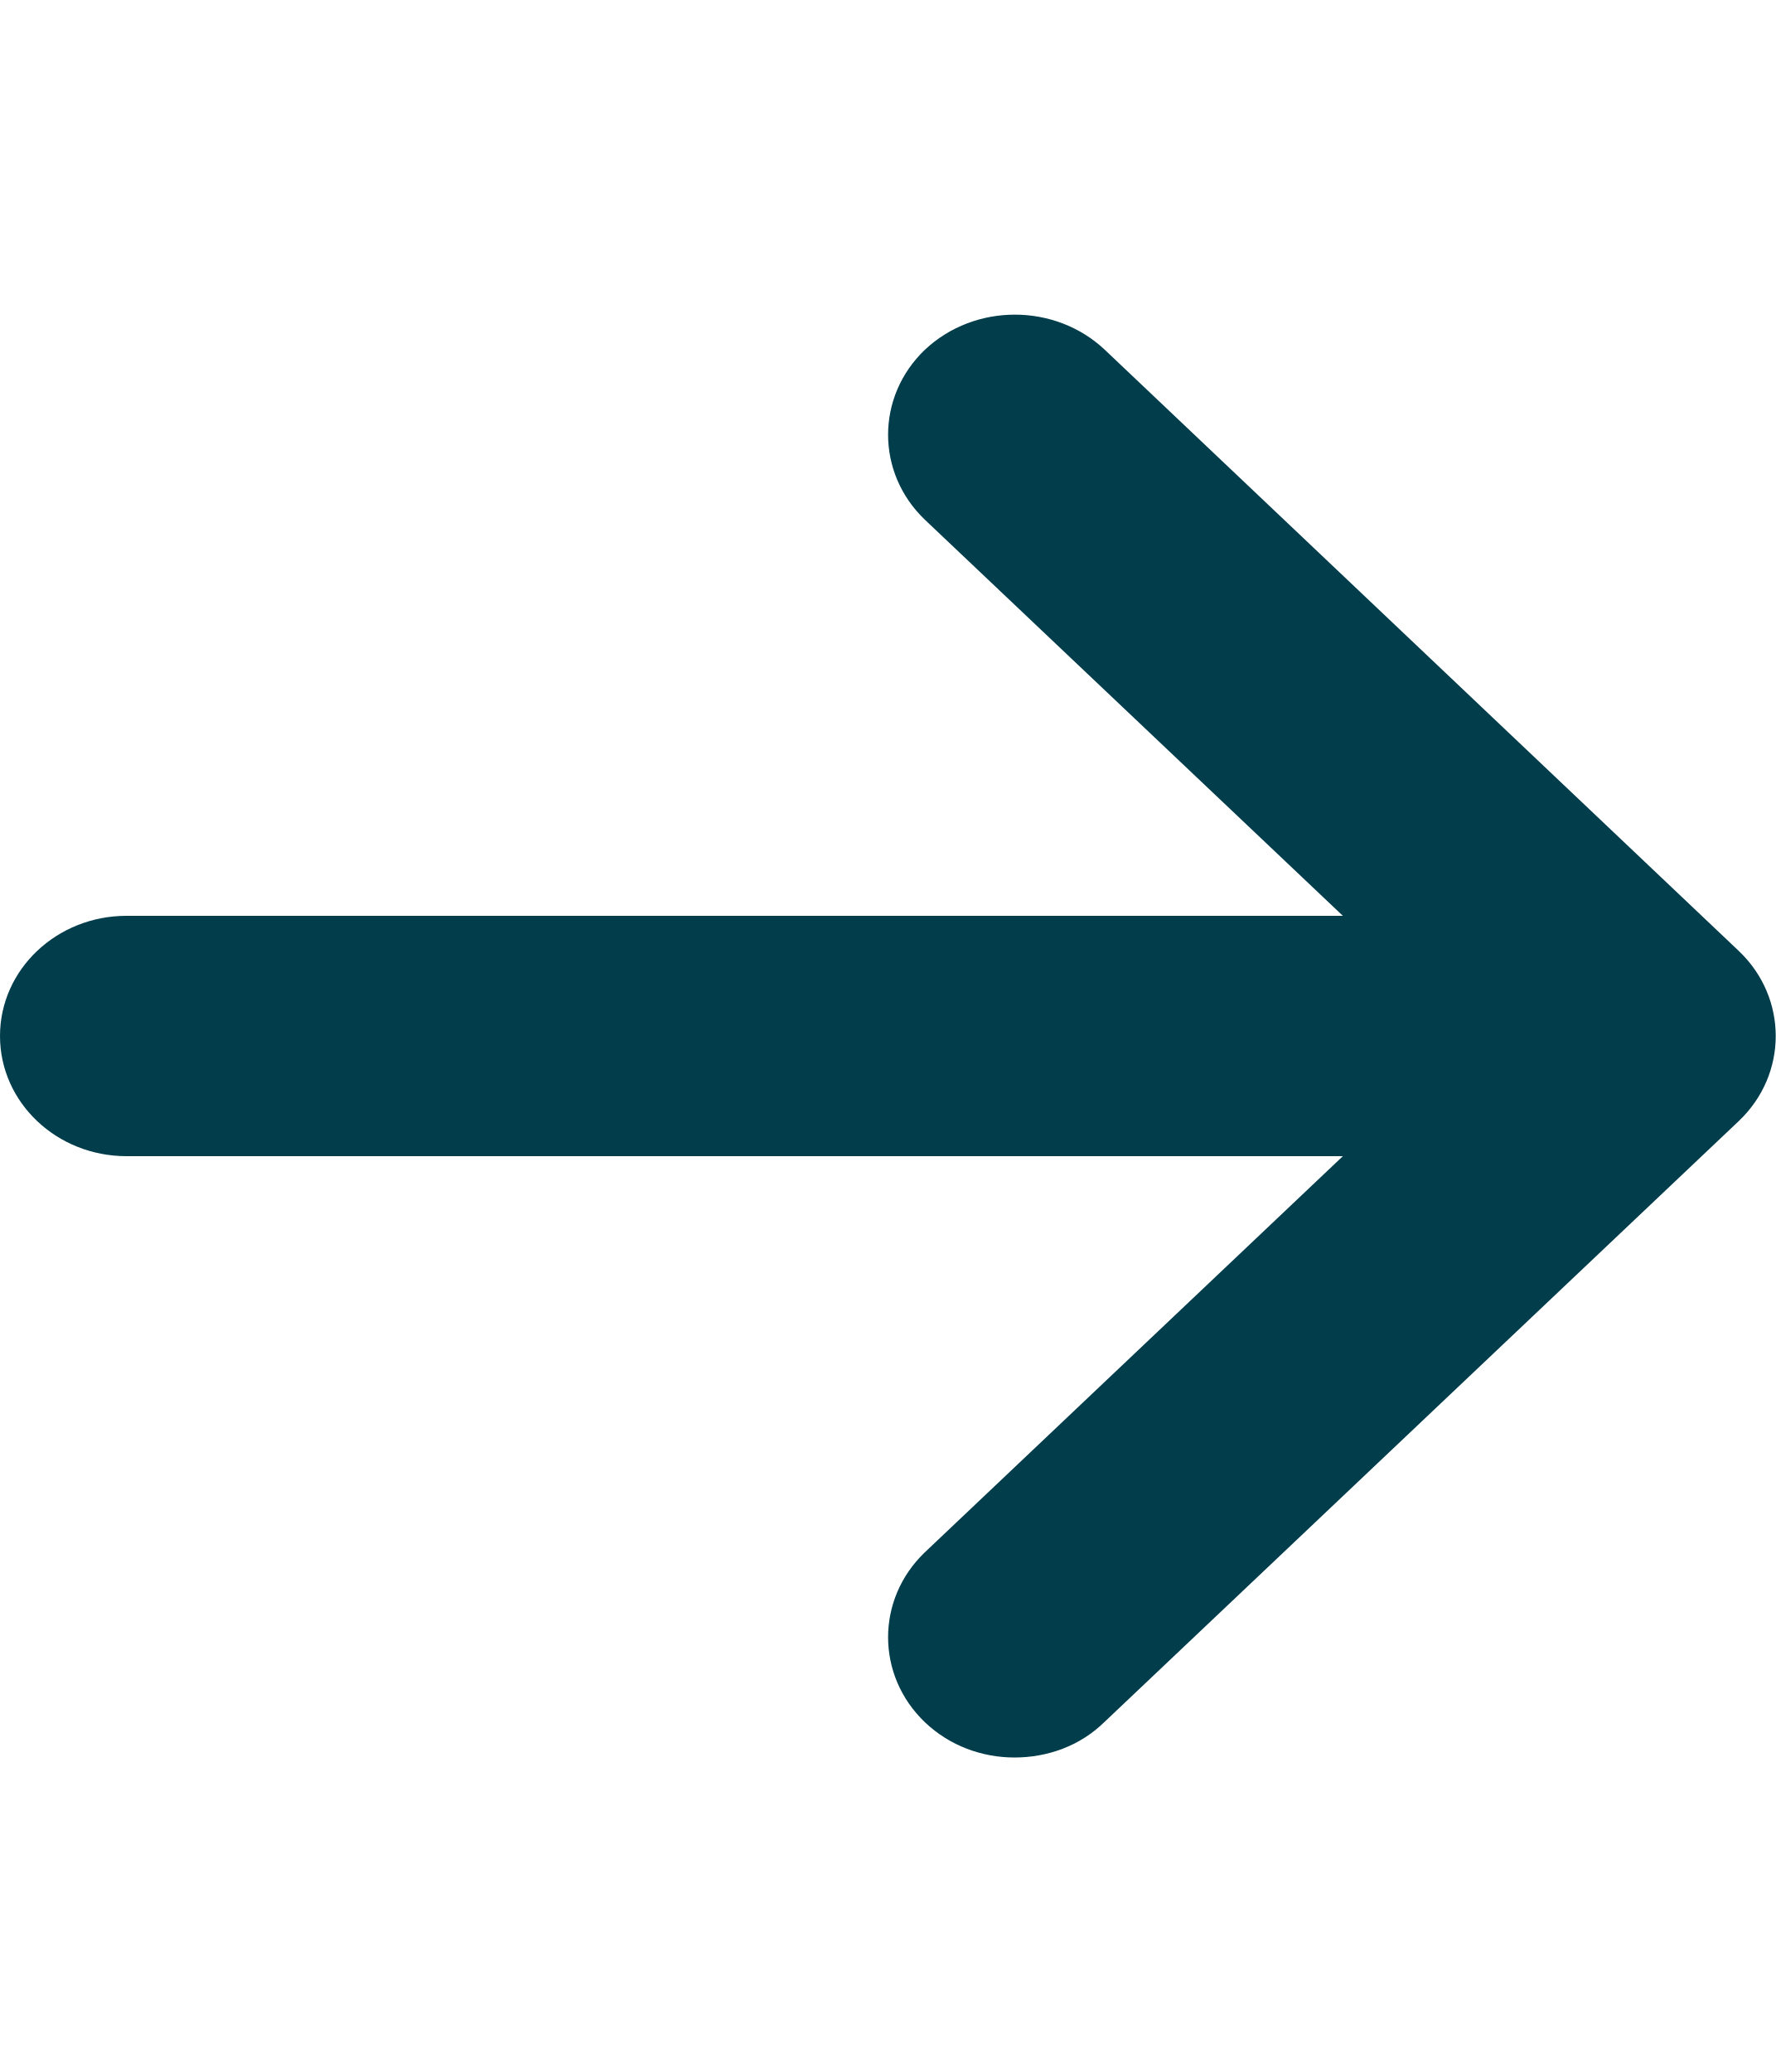
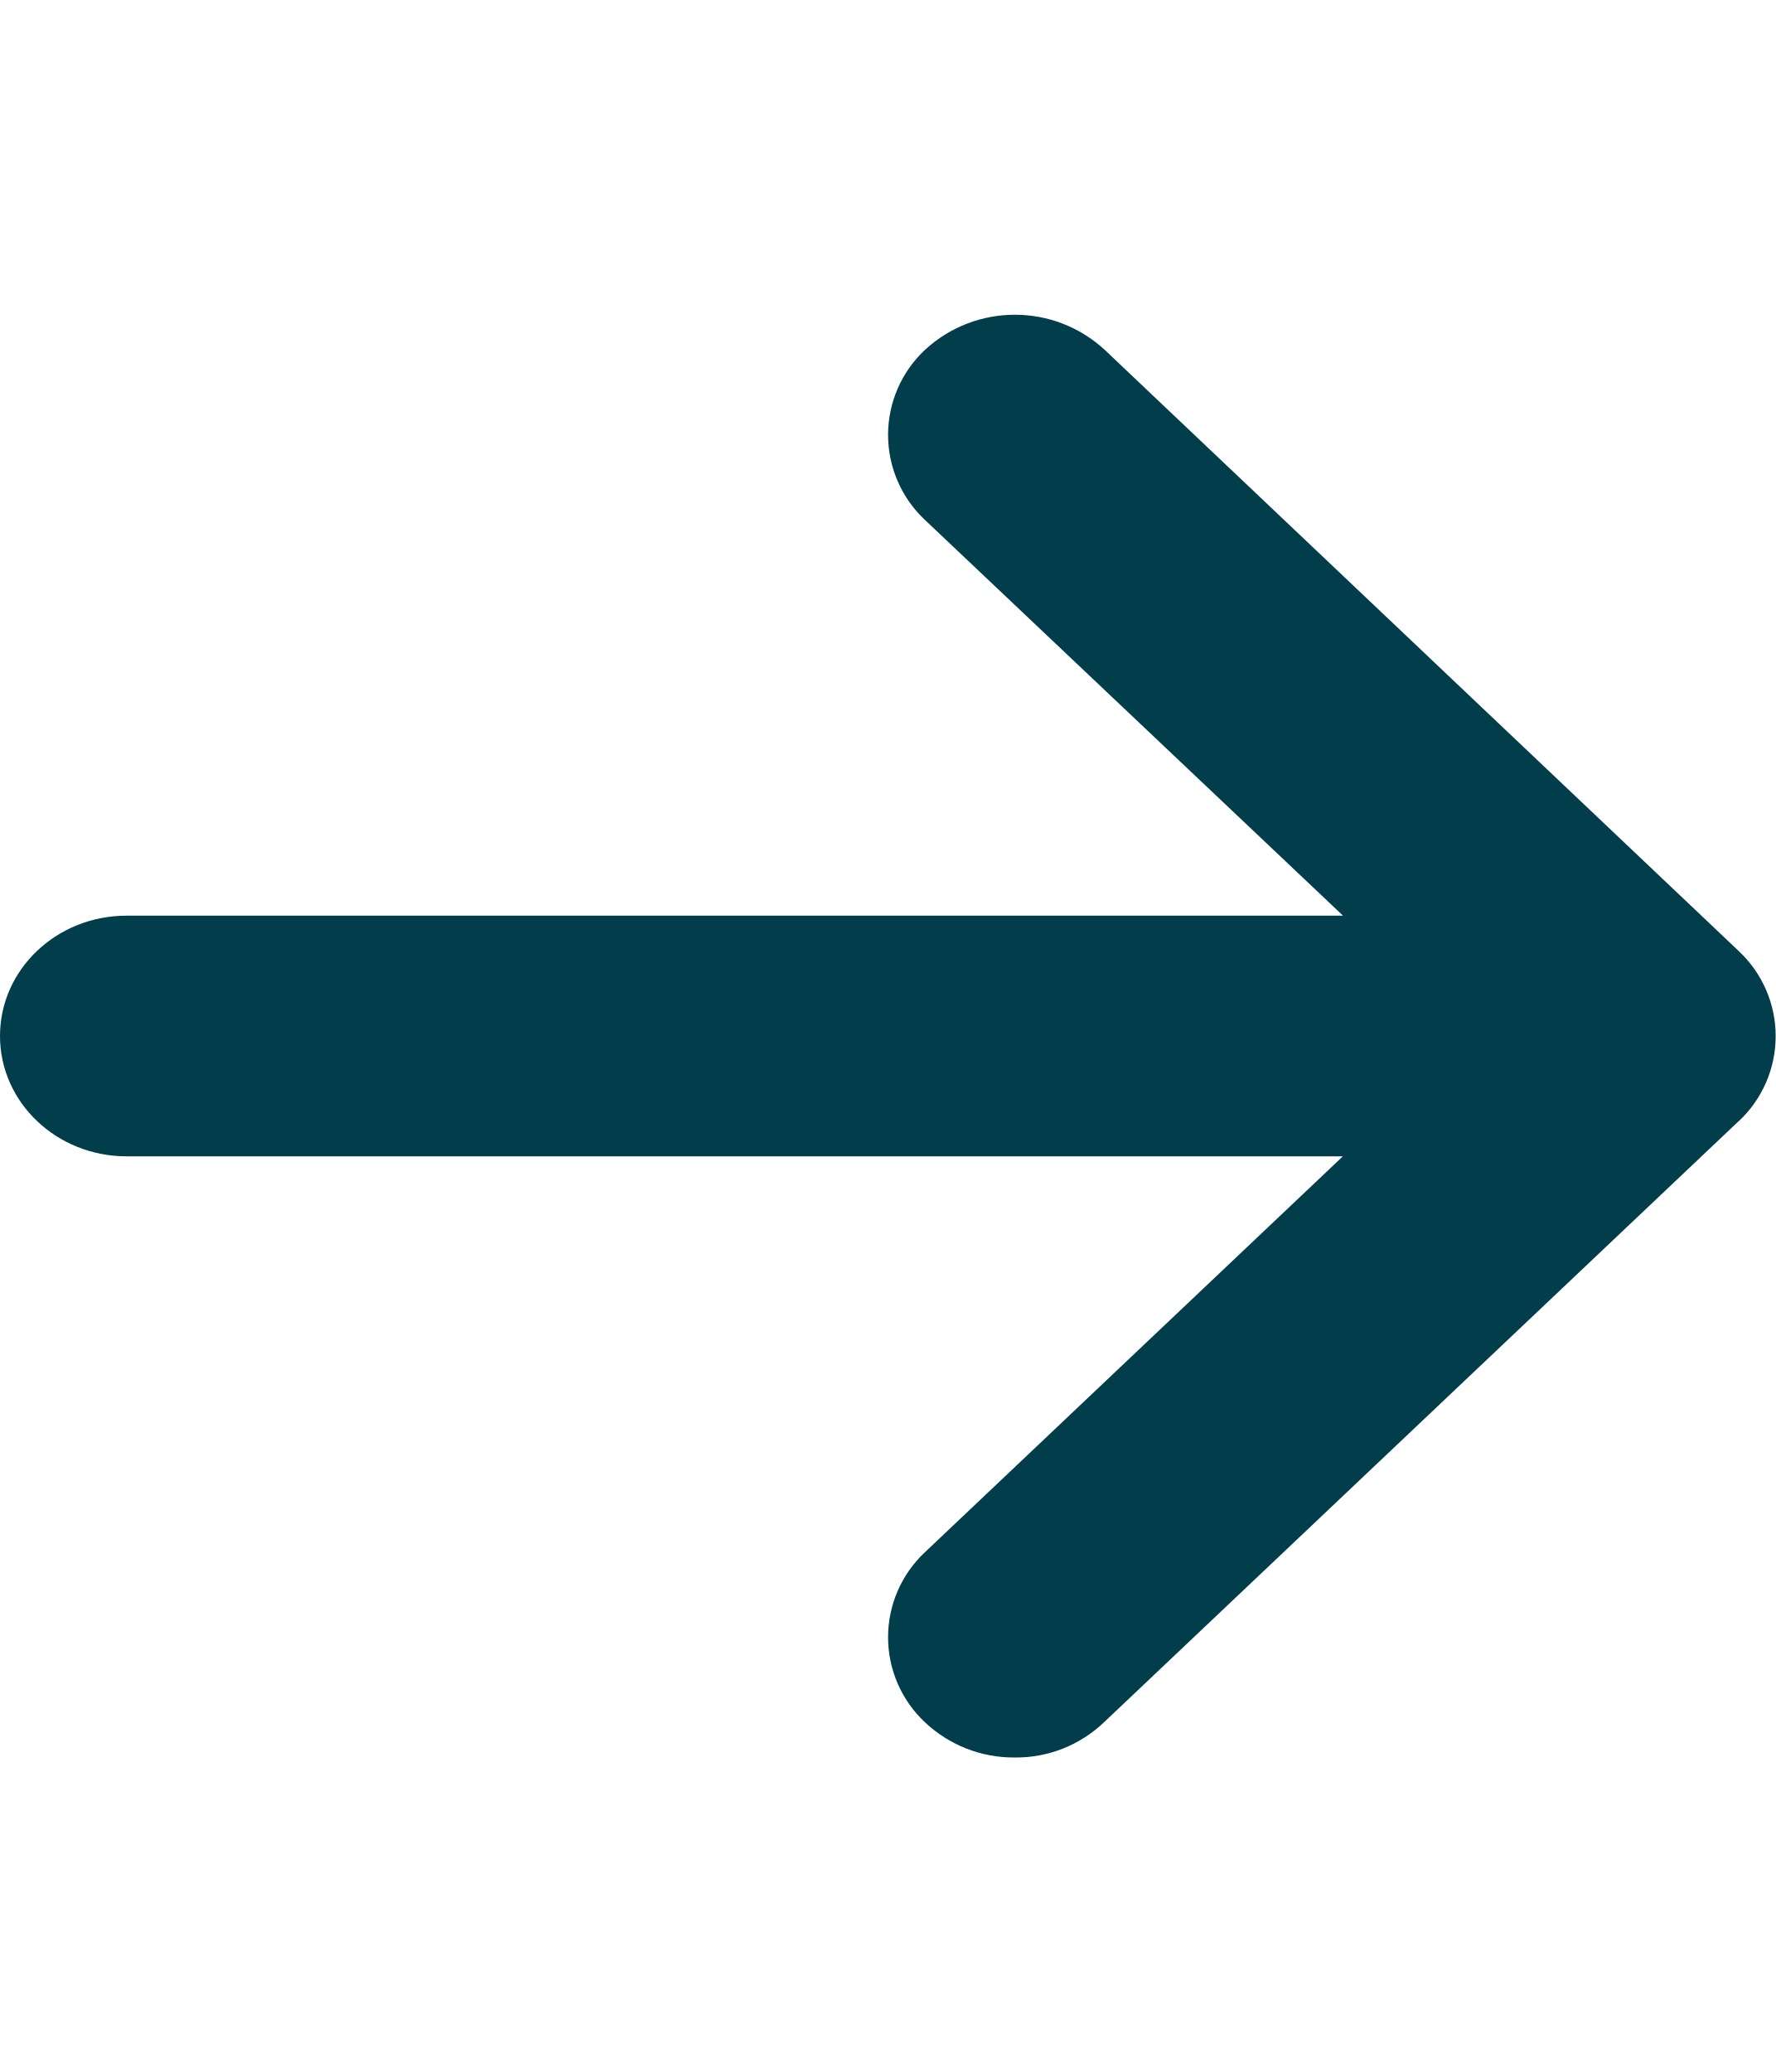
- <svg xmlns="http://www.w3.org/2000/svg" width="12px" height="14px" viewBox="0 0 12 13" version="1.1">
-   <g id="surface1">
-     <path style="fill:#023D4C;" d="M 11.75 7.074 L 7.461 11.137 C 7.297 11.297 7.078 11.375 6.855 11.375 C 6.637 11.375 6.418 11.297 6.25 11.137 C 5.918 10.82 5.918 10.305 6.25 9.988 L 9.074 7.312 L 0.855 7.312 C 0.383 7.312 0 6.949 0 6.5 C 0 6.051 0.383 5.688 0.855 5.688 L 9.074 5.688 L 6.25 3.012 C 5.918 2.695 5.918 2.18 6.25 1.863 C 6.586 1.547 7.129 1.547 7.465 1.863 L 11.75 5.926 C 12.082 6.242 12.082 6.758 11.75 7.074 Z M 11.75 7.074 " />
-   </g>
+ <svg xmlns="http://www.w3.org/2000/svg" width="12" height="14" viewBox="0 0 12 13">
+   <path d="M11.75 7.074l-4.29 4.063a.86.86 0 01-.605.238.873.873 0 01-.605-.238.787.787 0 010-1.149l2.824-2.675H.855C.383 7.313 0 6.949 0 6.5c0-.45.383-.813.855-.813h8.22L6.25 3.013a.787.787 0 010-1.149.896.896 0 011.215 0l4.285 4.063a.787.787 0 010 1.148zm0 0" fill="#023d4c" />
</svg>
